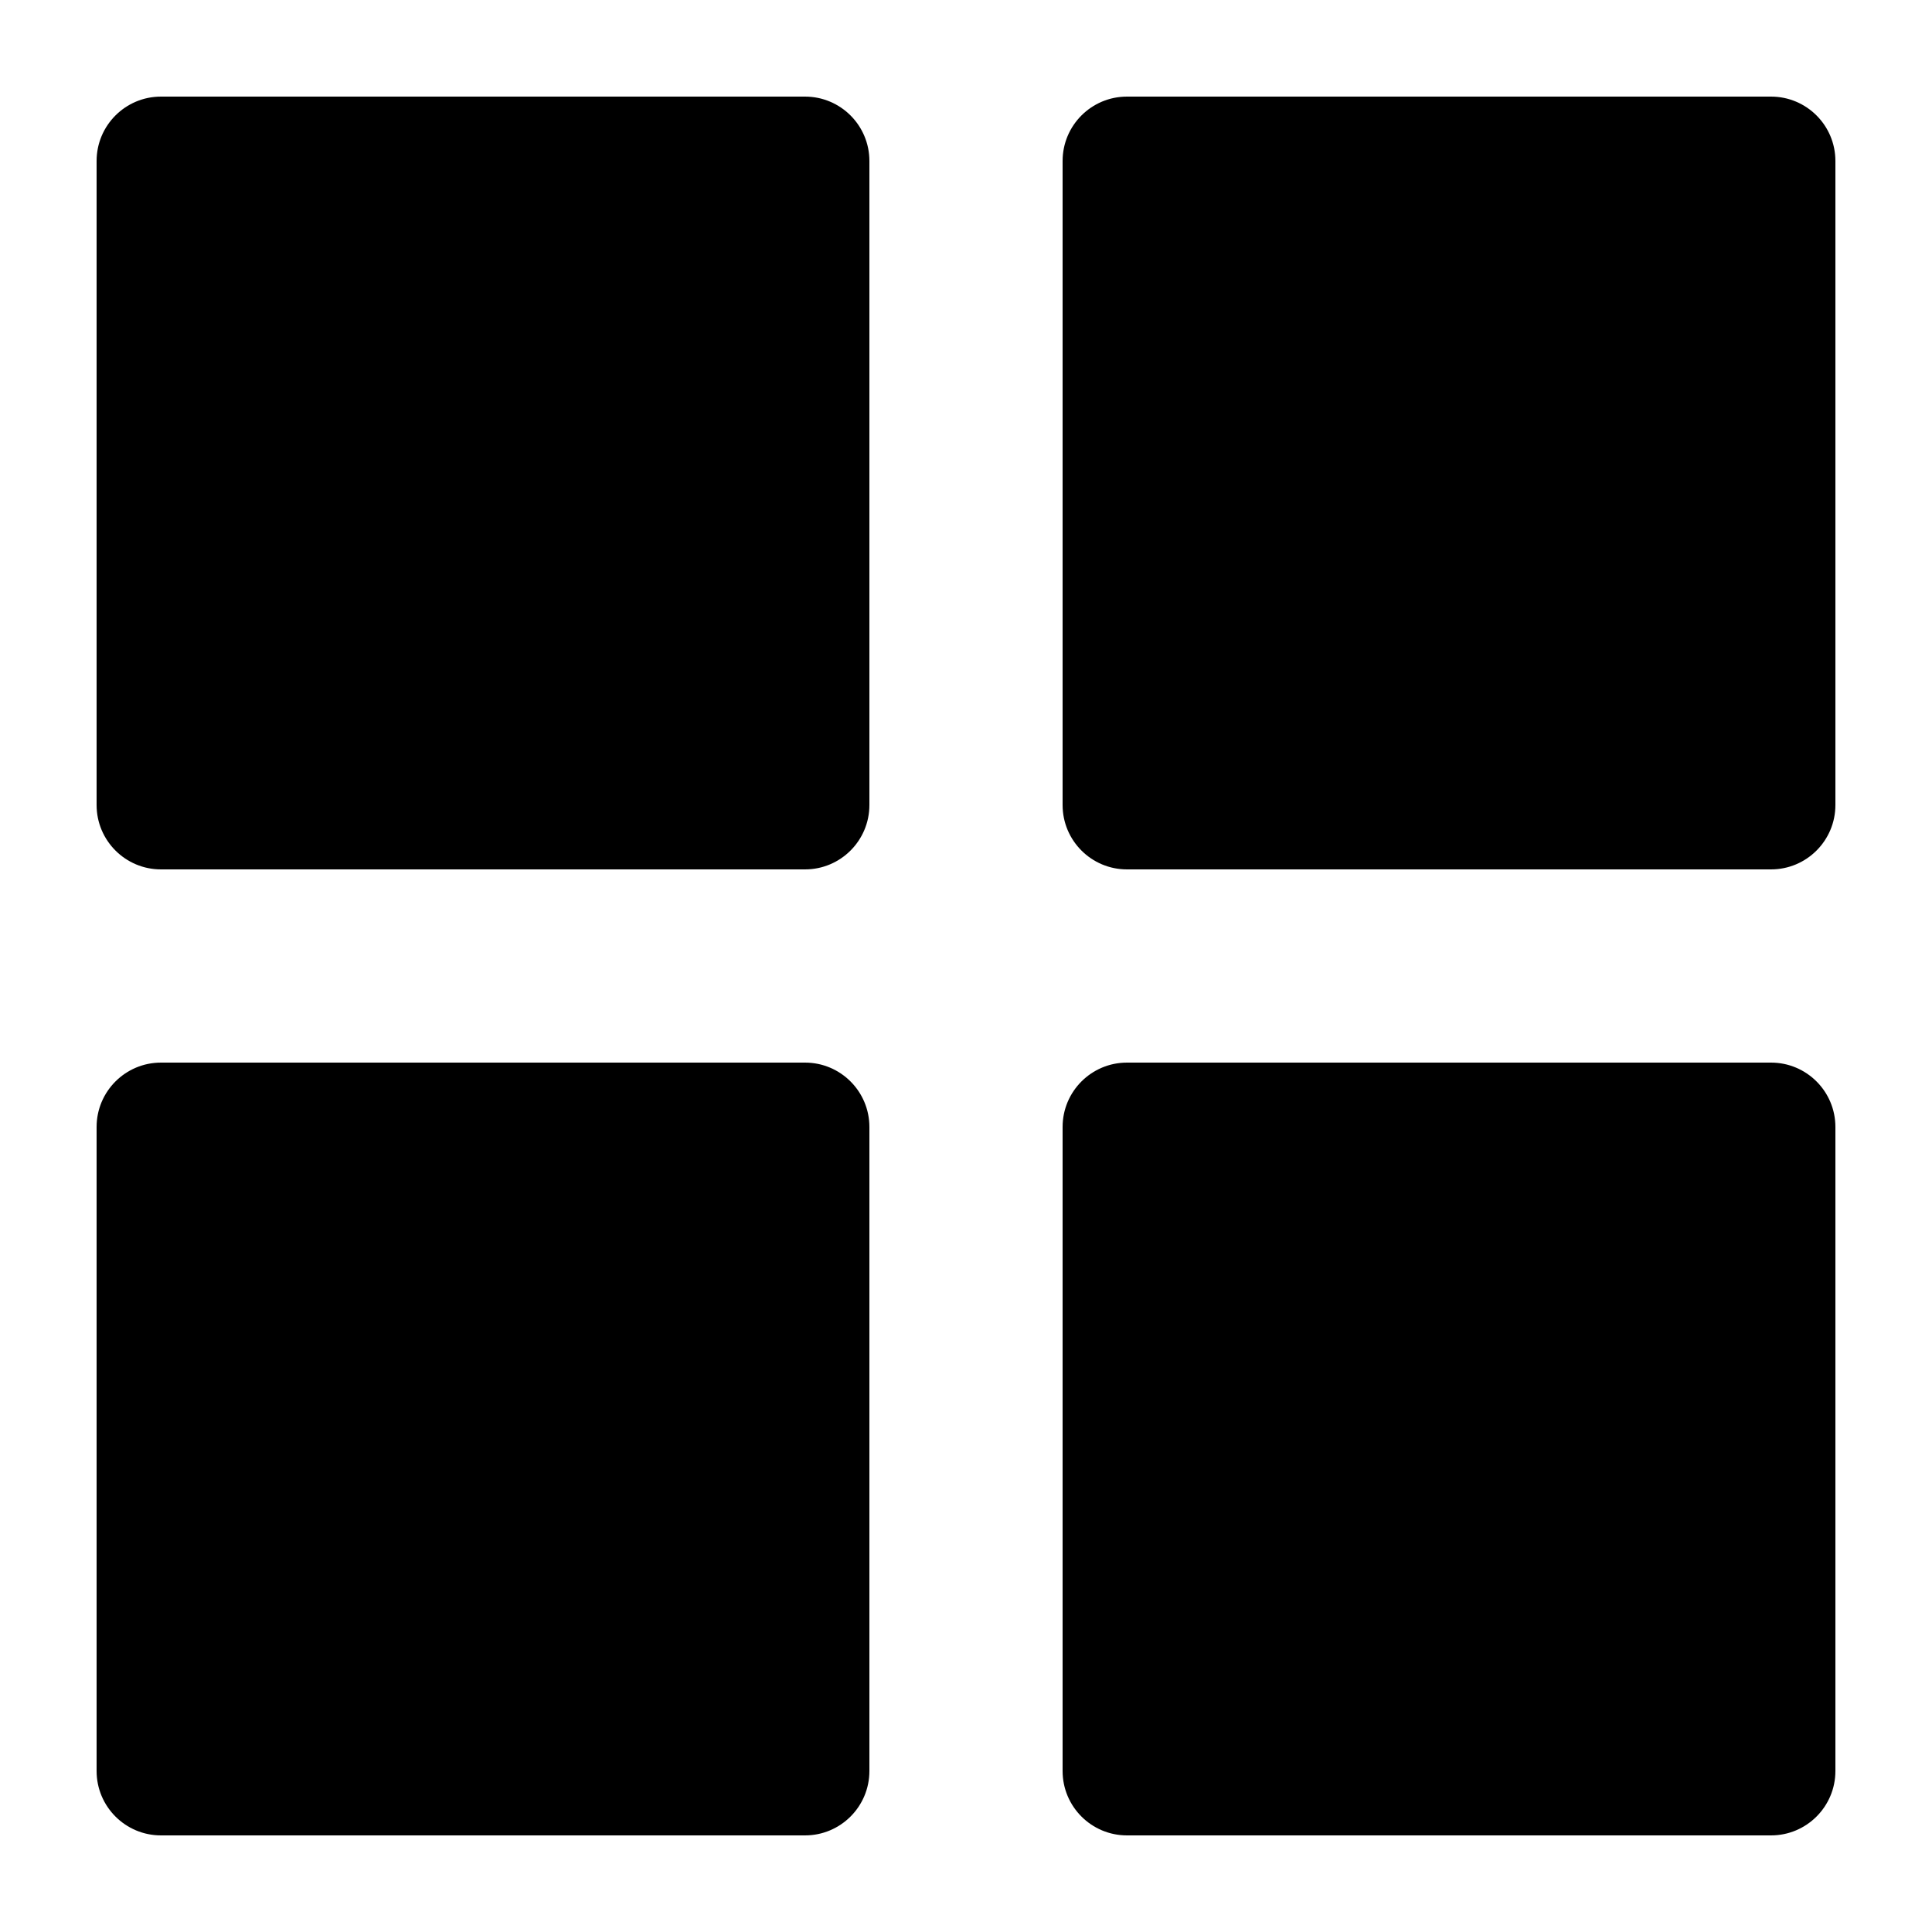
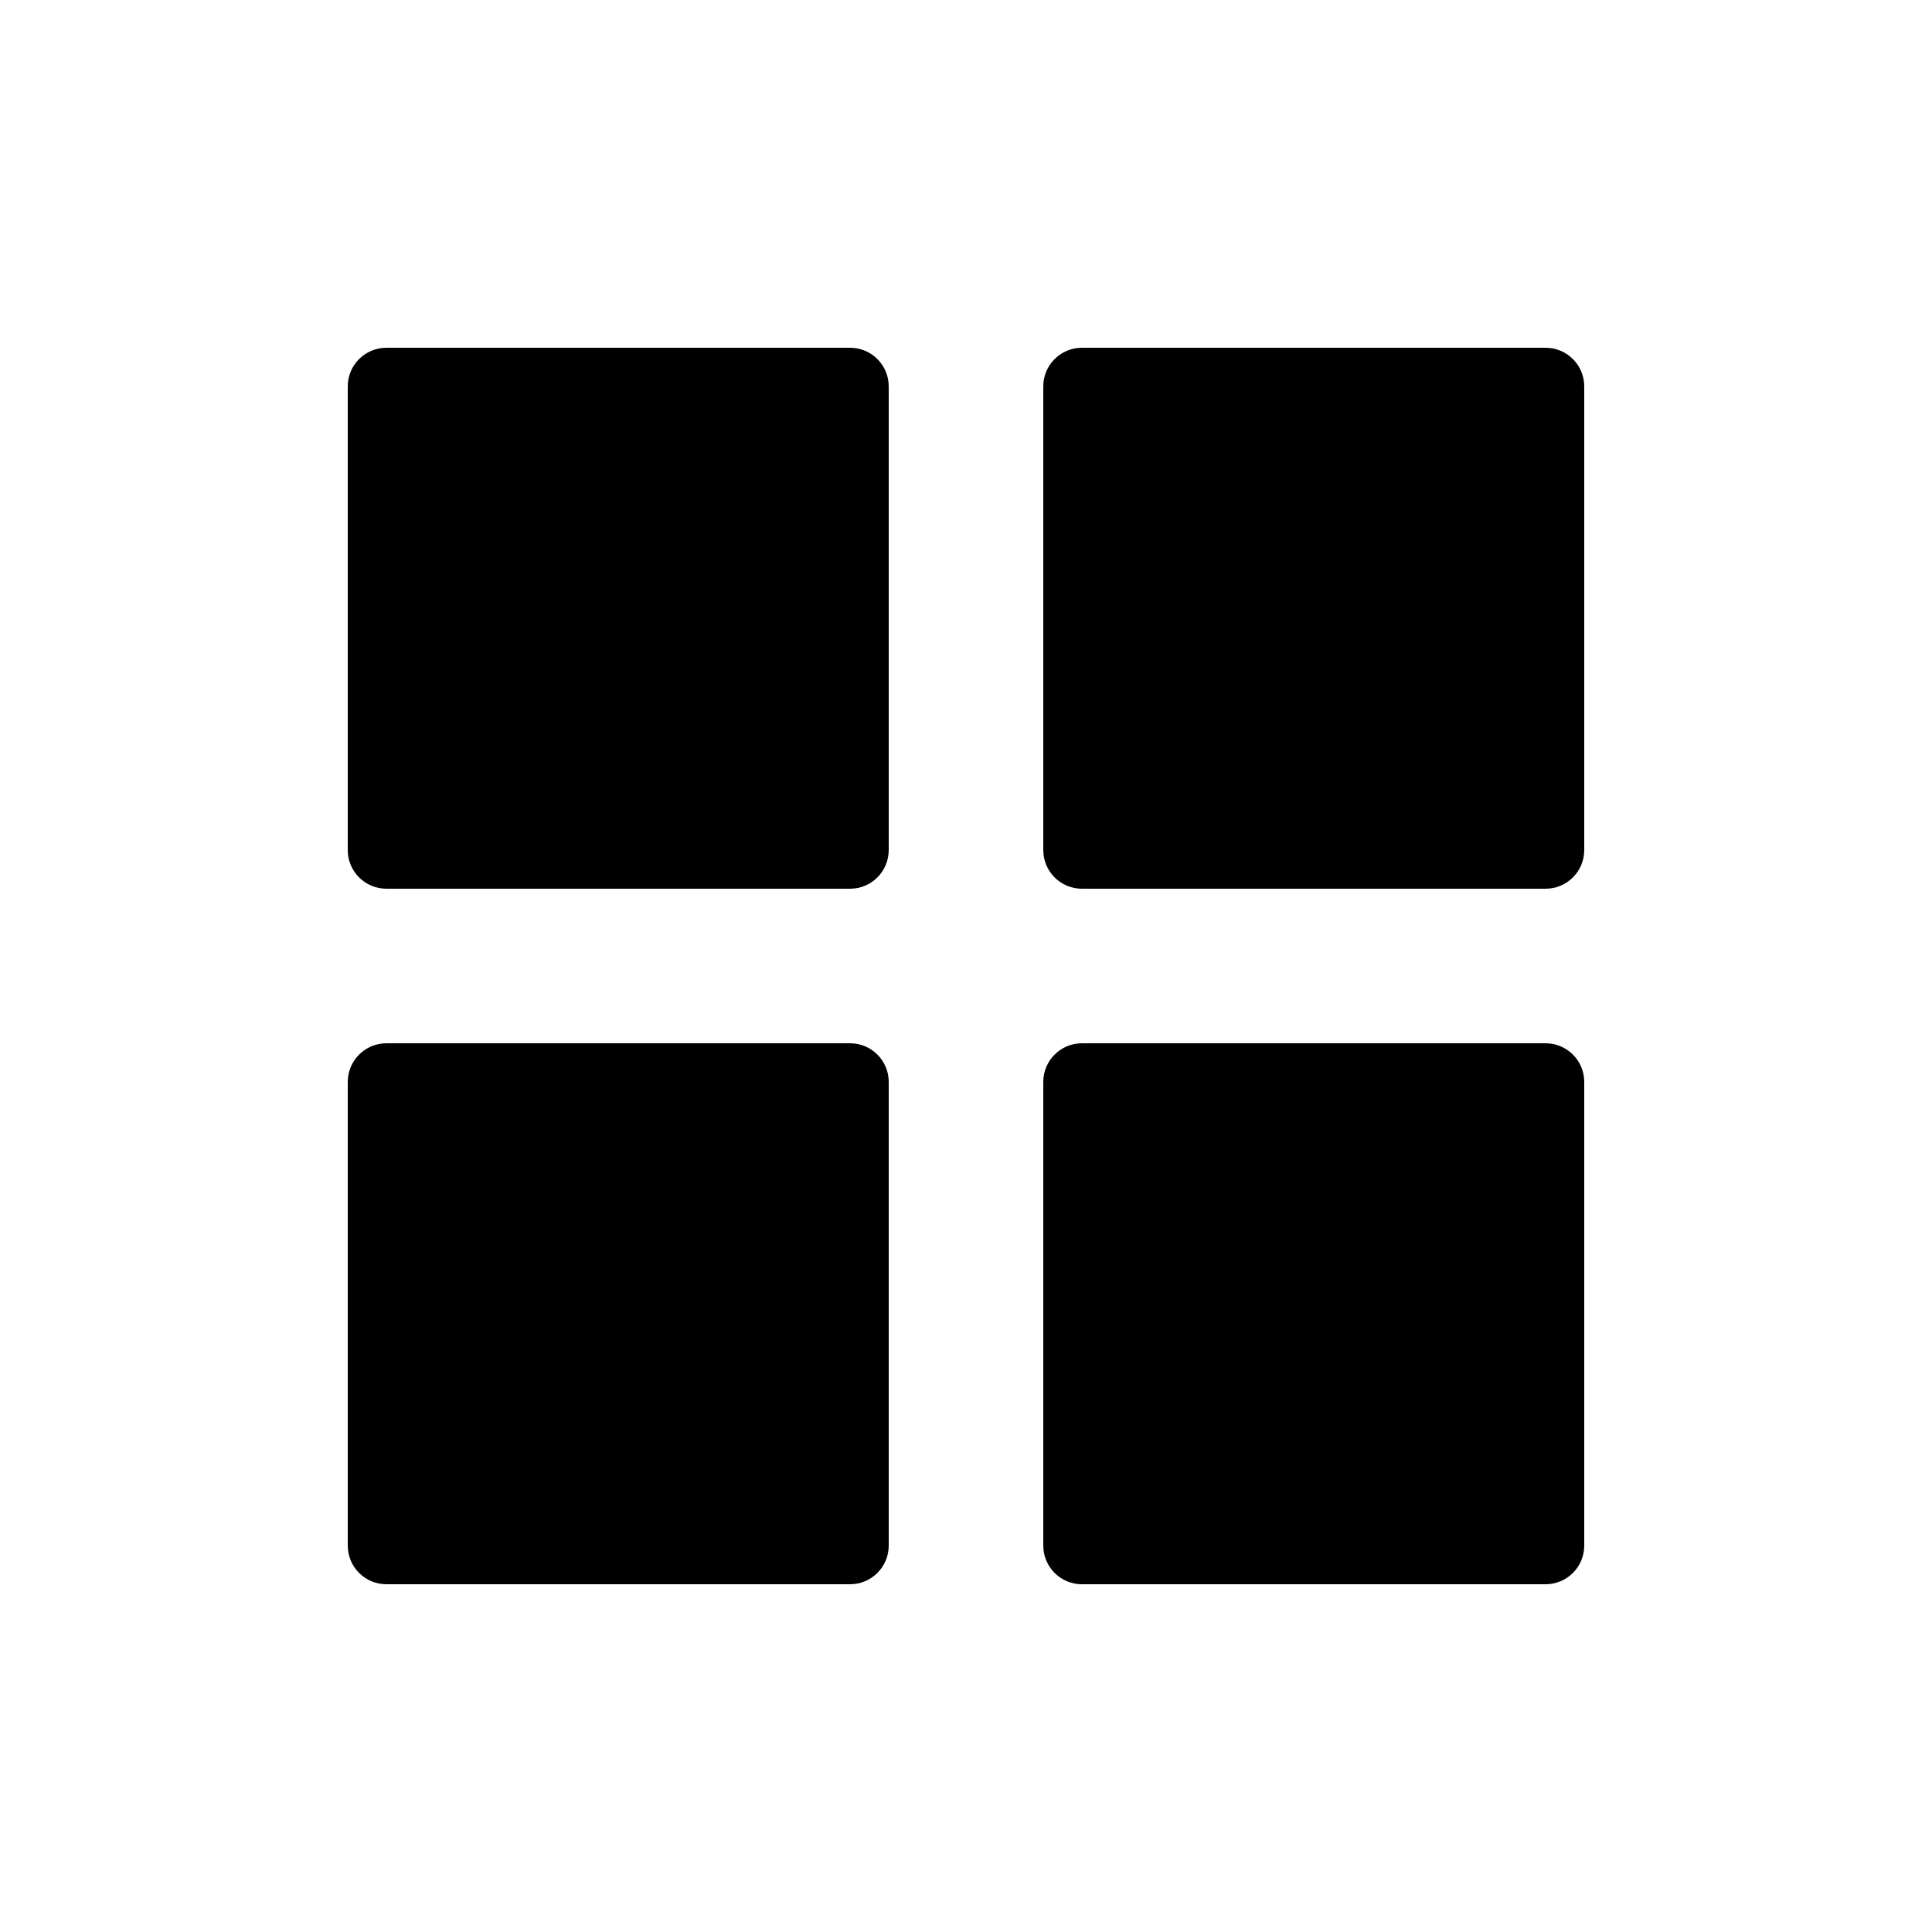
- <svg xmlns="http://www.w3.org/2000/svg" width="300" height="300">
-   <rect x="5%" y="5%" width="40%" height="40%" rx="10" ry="10">
-     <animate attributeName="fill" values="#ff9393;#ab93ff;#ab93ff;#ab93ff;#ab93ff;#93d3ff;#93d3ff;#93d3ff;#93d3ff;#93ff93;#93ff93;#93ff93;#93ff93;#fffb93;#fffb93;#fffb93;#fffb93;#ff9393;#ff9393;#ff9393;#ff9393;" dur="30s" repeatCount="indefinite" />
-   </rect>
-   <rect x="55%" y="5%" width="40%" height="40%" rx="10" ry="10">
-     <animate attributeName="fill" values="#fffb93;#fffb93;#ff9393;#ff9393;#ff9393;#ff9393;#ab93ff;#ab93ff;#ab93ff;#ab93ff;#93d3ff;#93d3ff;#93d3ff;#93d3ff;#93ff93;#93ff93;#93ff93;#93ff93;#fffb93;#fffb93;#fffb93;" dur="30s" repeatCount="indefinite" />
-   </rect>
-   <rect x="55%" y="55%" width="40%" height="40%" rx="10" ry="10">
-     <animate attributeName="fill" values="#93ff93;#93ff93;#93ff93;#fffb93;#fffb93;#fffb93;#fffb93;#ff9393;#ff9393;#ff9393;#ff9393;#ab93ff;#ab93ff;#ab93ff;#ab93ff;#93d3ff;#93d3ff;#93d3ff;#93d3ff;#93ff93;#93ff93;" dur="30s" repeatCount="indefinite" />
-   </rect>
-   <rect x="5%" y="55%" width="40%" height="40%" rx="10" ry="10">
-     <animate attributeName="fill" values="#93d3ff;#93d3ff;#93d3ff;#93d3ff;#93ff93;#93ff93;#93ff93;#93ff93;#fffb93;#fffb93;#fffb93;#fffb93;#ff9393;#ff9393;#ff9393;#ff9393;#ab93ff;#ab93ff;#ab93ff;#ab93ff;#93d3ff;" dur="30s" repeatCount="indefinite" />
-   </rect>
+ <svg xmlns="http://www.w3.org/2000/svg" width="500" height="500">
+   <g>
+     <animateTransform attributeName="transform" attributeType="XML" type="rotate" from="360 250 250" to="0 250 250" dur="30s" repeatCount="indefinite" />
+     <rect x="18%" y="18%" width="28%" height="28%" rx="10" ry="10">
+       <animate attributeName="fill" values="#ff9393;#ab93ff;#93d3ff;#93ff93;#fffb93;#ff9393;" begin="-22.5s" dur="30s" repeatCount="indefinite" />
+     </rect>
+     <rect x="54%" y="18%" width="28%" height="28%" rx="10" ry="10">
+       <animate attributeName="fill" values="#ff9393;#ab93ff;#93d3ff;#93ff93;#fffb93;#ff9393;" begin="-15s" dur="30s" repeatCount="indefinite" />
+     </rect>
+     <rect x="54%" y="54%" width="28%" height="28%" rx="10" ry="10">
+       <animate attributeName="fill" values="#ff9393;#ab93ff;#93d3ff;#93ff93;#fffb93;#ff9393;" begin="-7.5s" dur="30" repeatCount="indefinite" />
+     </rect>
+     <rect x="18%" y="54%" width="28%" height="28%" rx="10" ry="10">
+       <animate attributeName="fill" values="#ff9393;#ab93ff;#93d3ff;#93ff93;#fffb93;#ff9393;" begin="0s" dur="30s" repeatCount="indefinite" />
+     </rect>
+   </g>
</svg>
